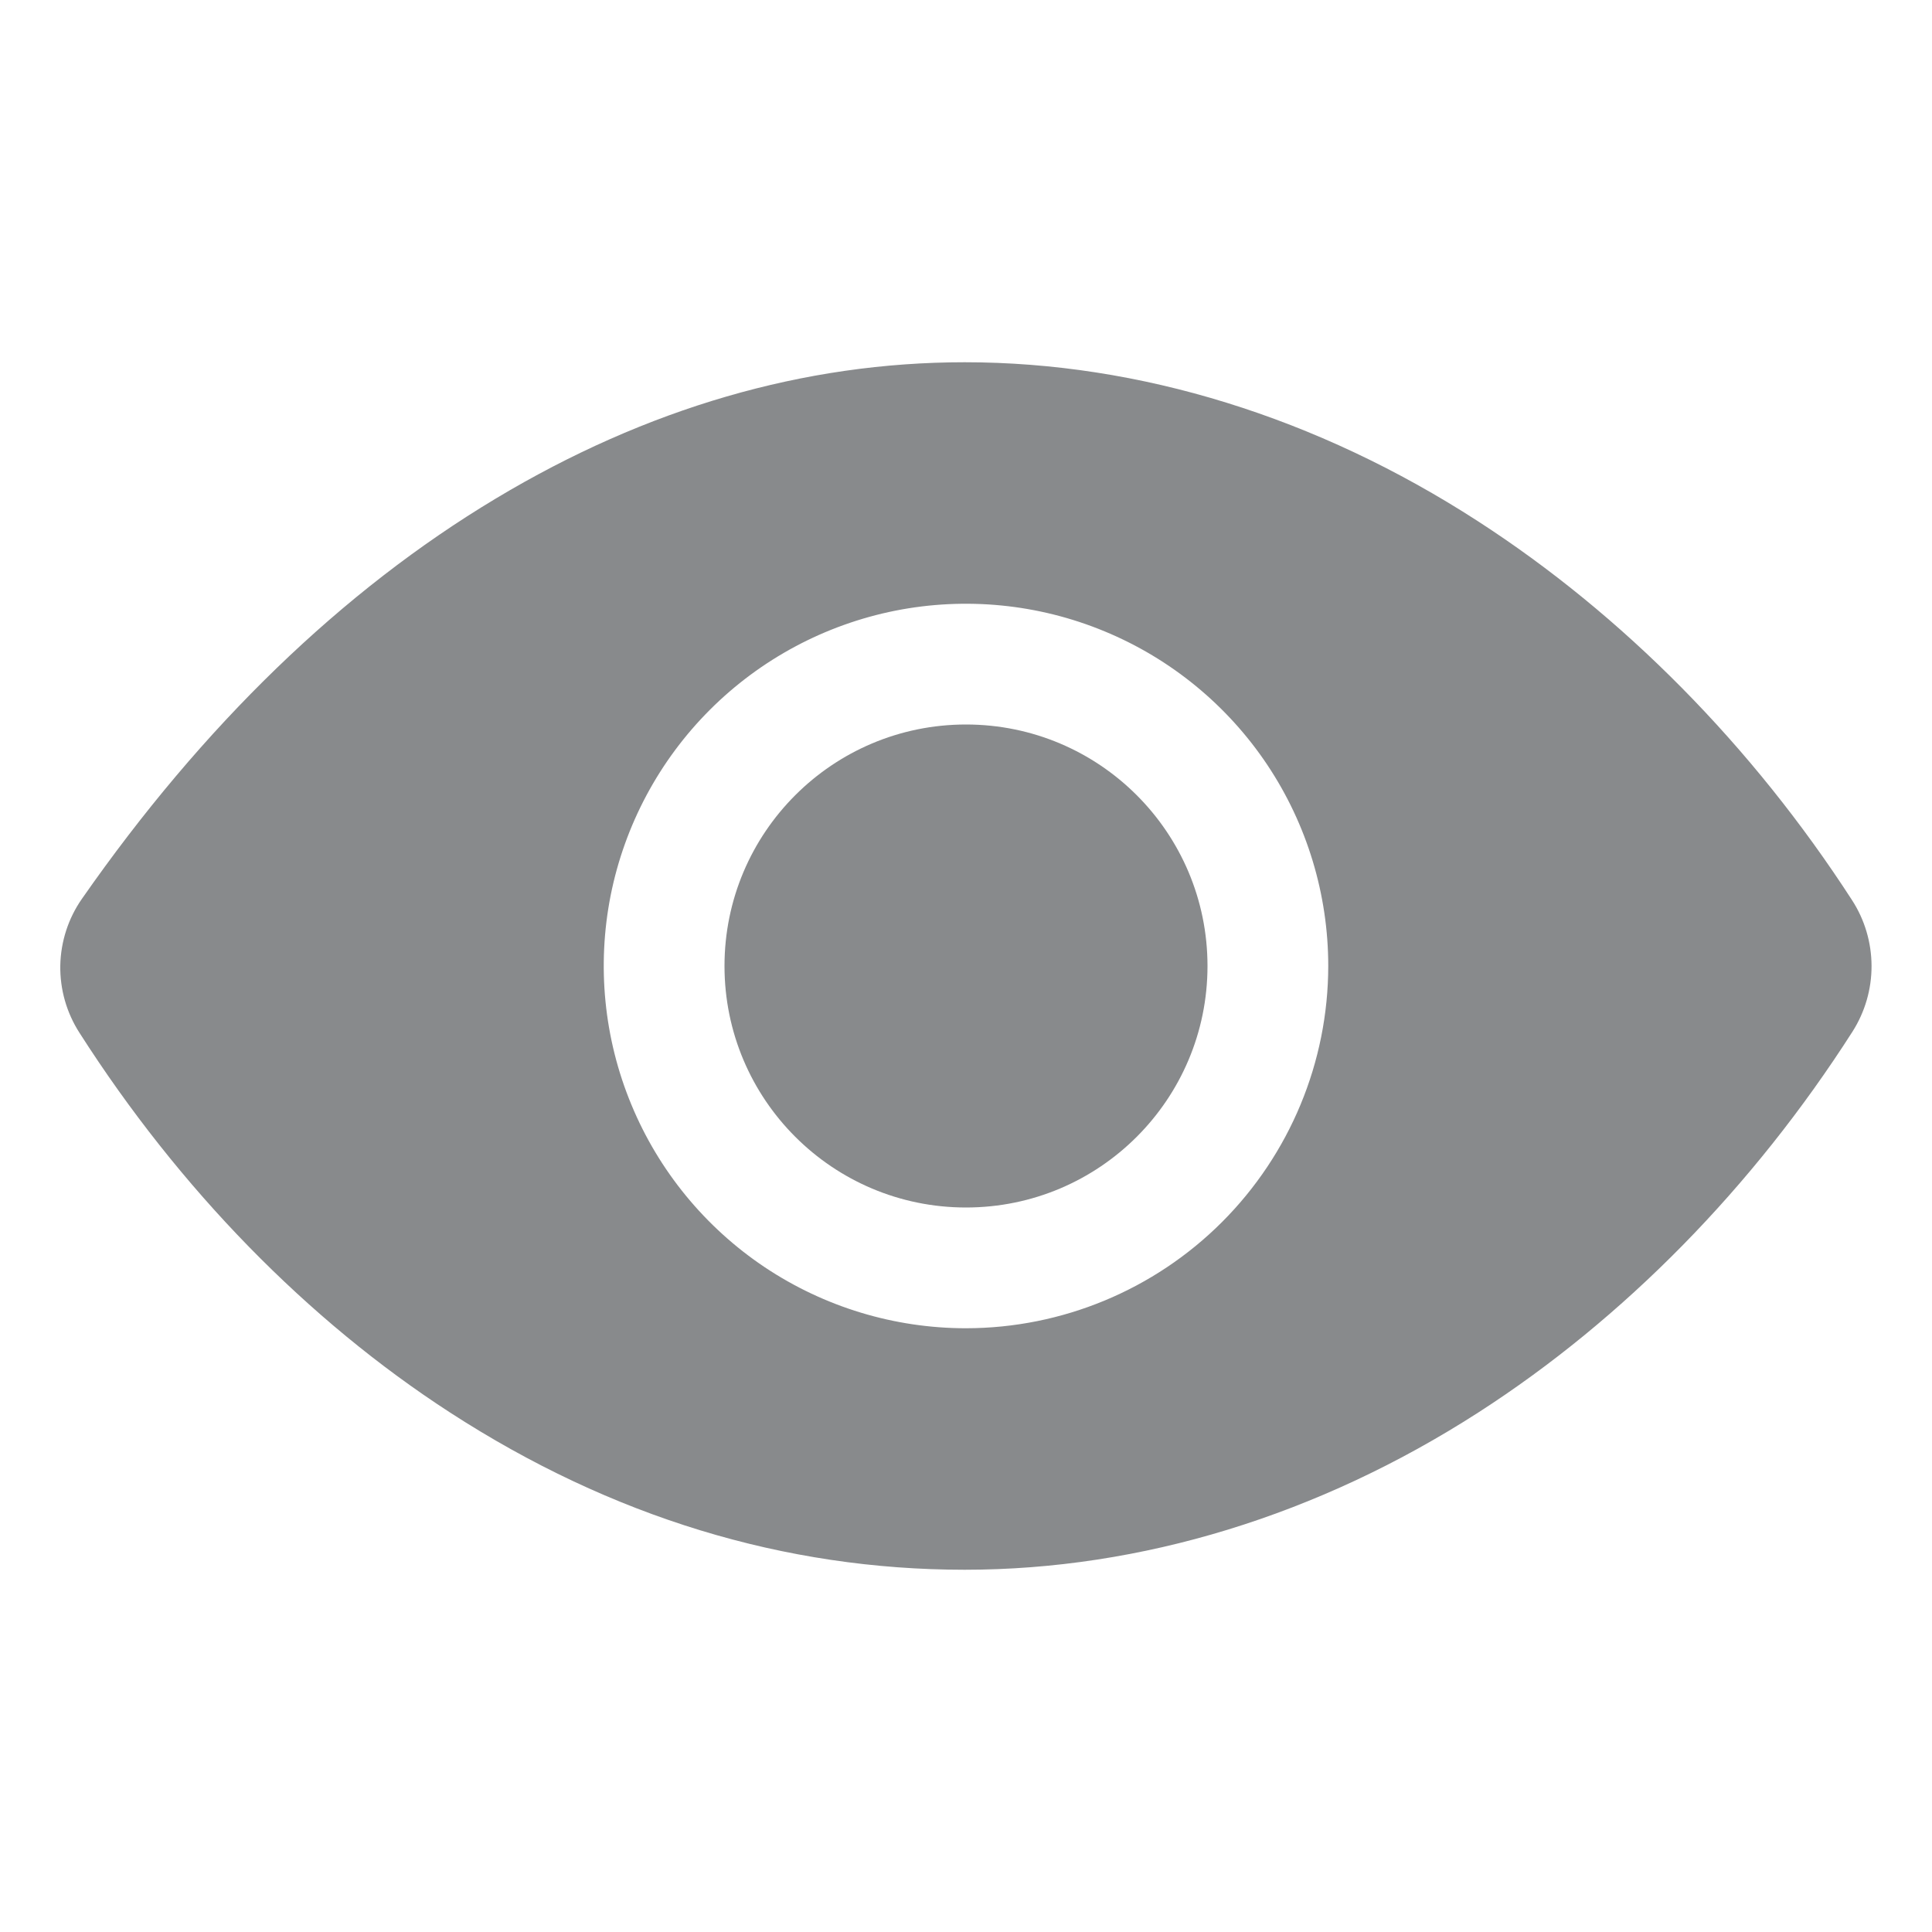
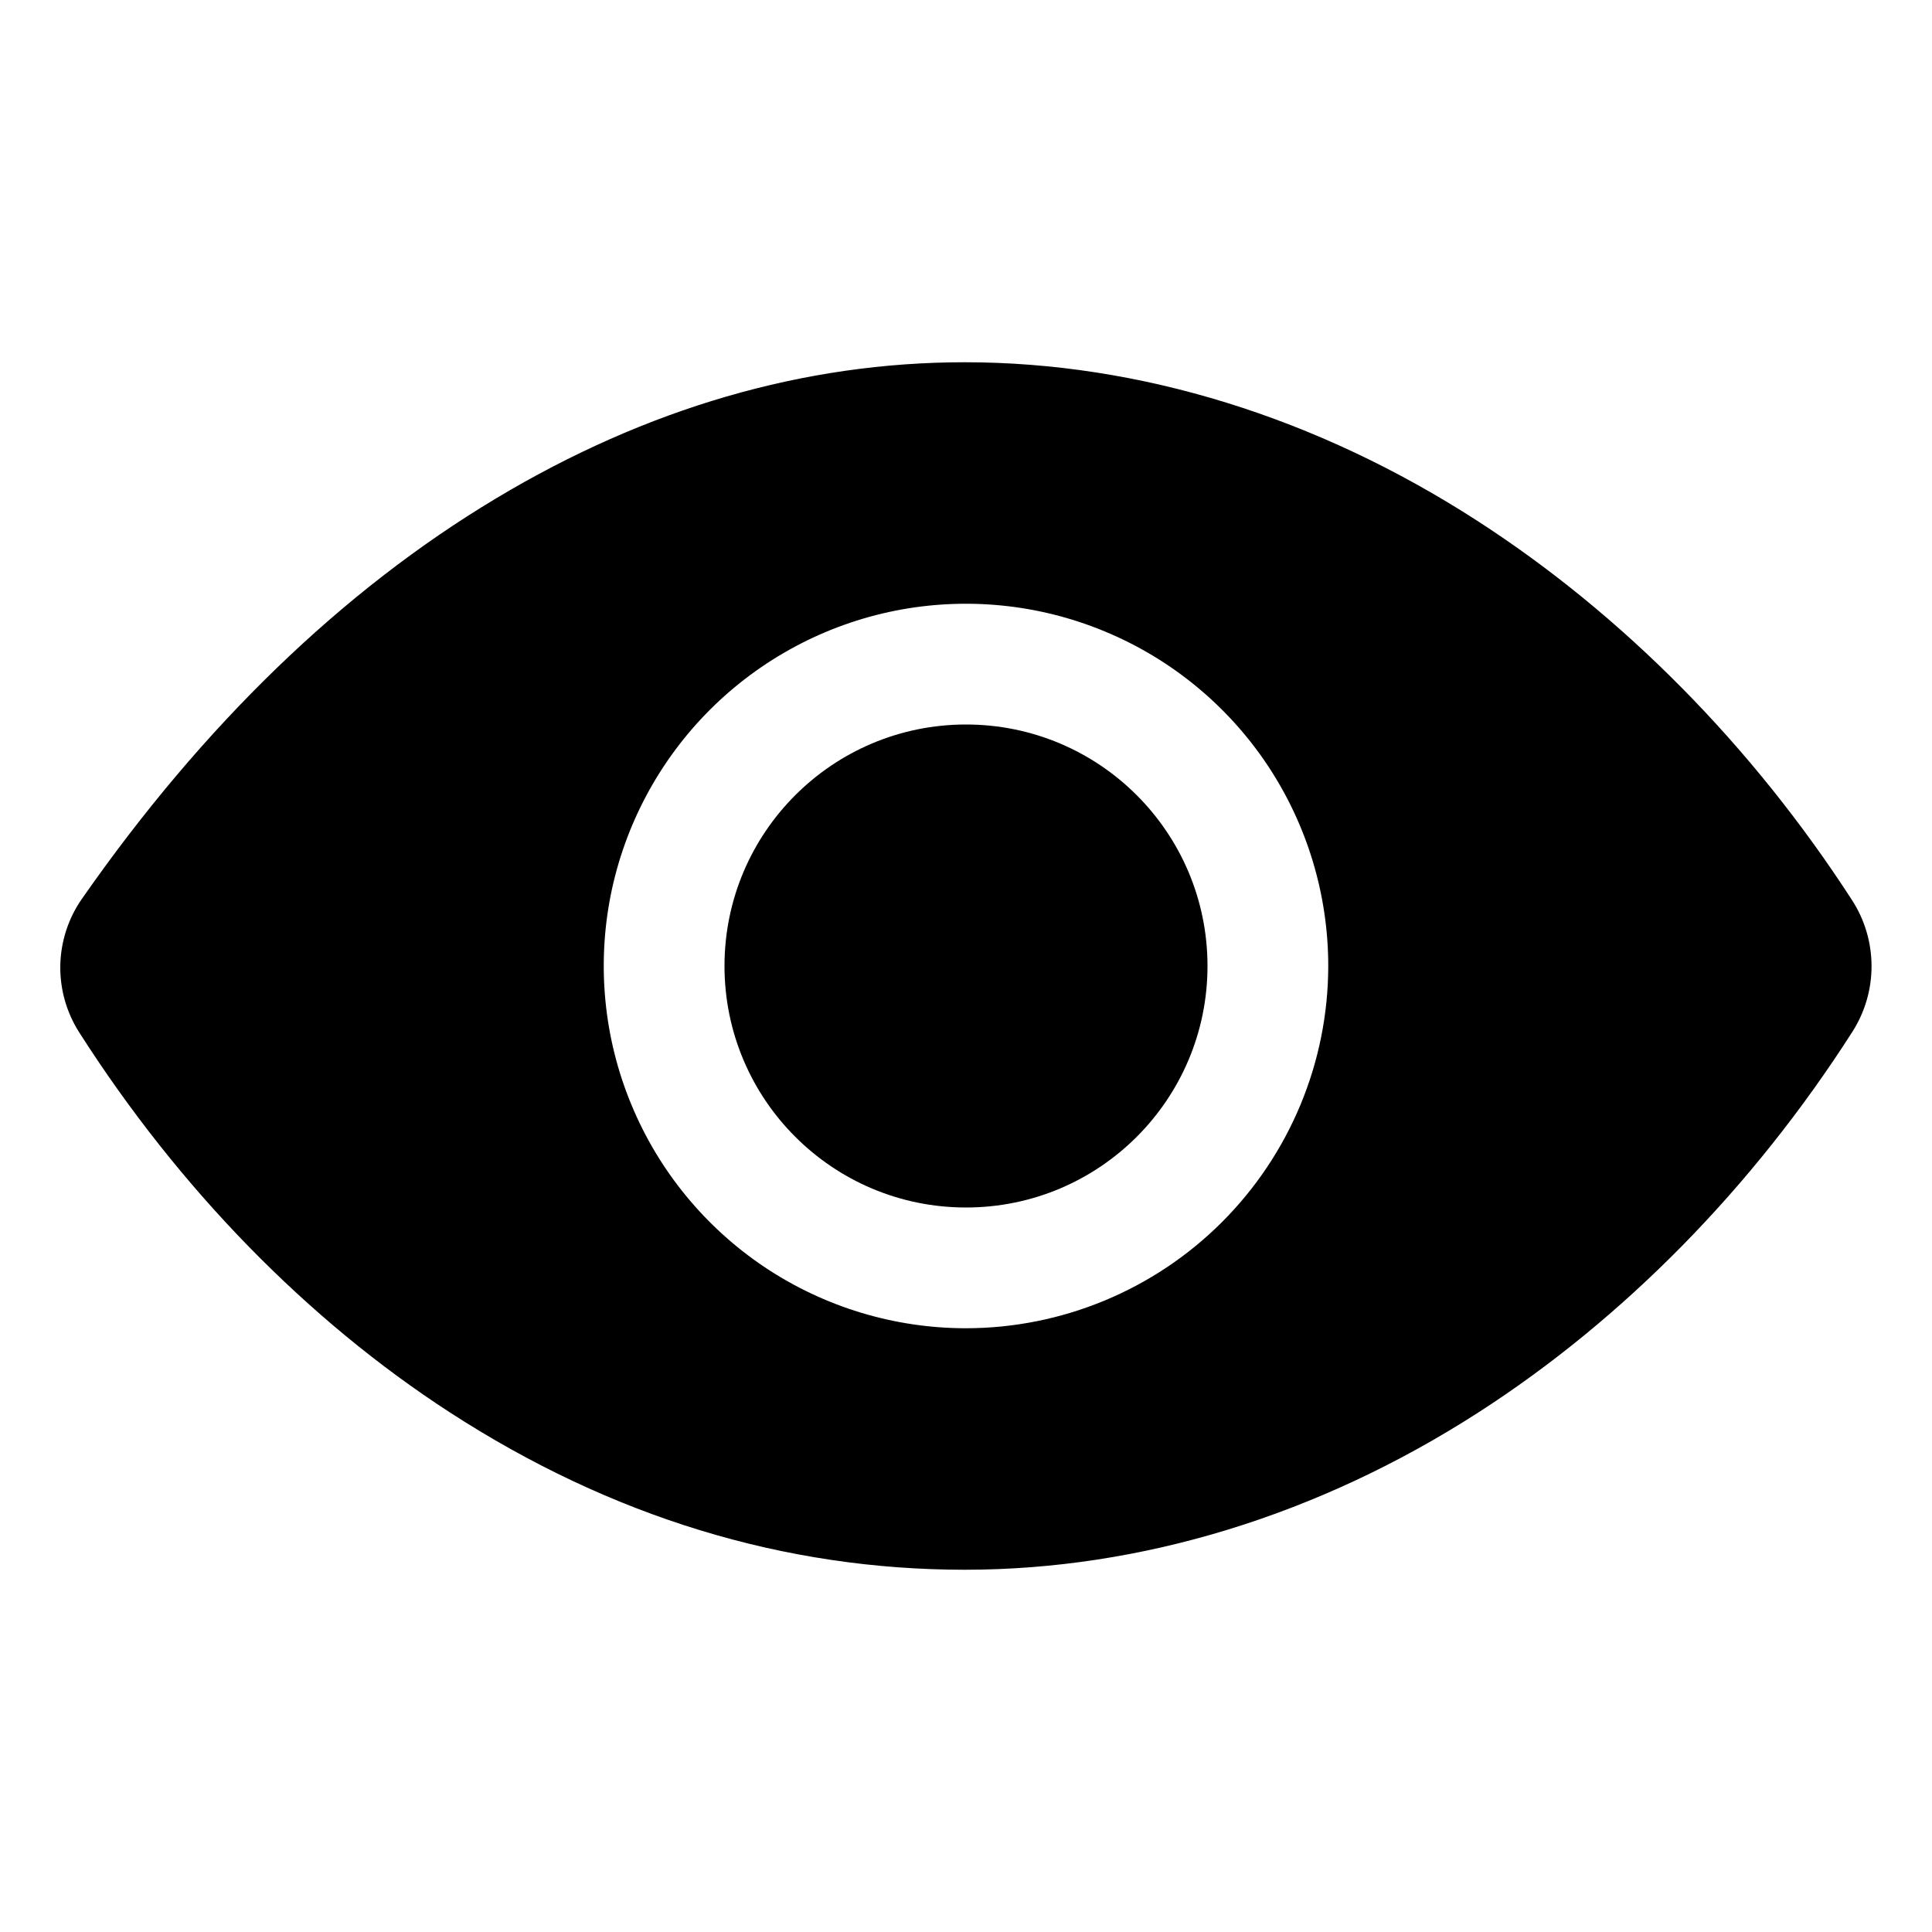
<svg xmlns="http://www.w3.org/2000/svg" width="24" height="24" viewBox="0 0 24 24" fill="none">
-   <path d="M12 15C13.657 15 15 13.657 15 12C15 10.343 13.657 9 12 9C10.343 9 9 10.343 9 12C9 13.657 10.343 15 12 15Z" fill="#888A8C" />
-   <path d="M23.008 11.184C21.768 9.266 20.159 7.637 18.355 6.472C16.359 5.182 14.156 4.5 11.984 4.5C9.991 4.5 8.031 5.07 6.159 6.193C4.25 7.338 2.52 9.011 1.018 11.165C0.848 11.408 0.755 11.697 0.749 11.993C0.744 12.29 0.827 12.581 0.988 12.831C2.226 14.768 3.819 16.4 5.594 17.549C7.594 18.844 9.745 19.5 11.984 19.5C14.174 19.5 16.381 18.824 18.368 17.544C20.171 16.383 21.777 14.748 23.013 12.814C23.168 12.57 23.25 12.287 23.249 11.998C23.248 11.71 23.165 11.427 23.008 11.184ZM12 16.5C11.11 16.5 10.24 16.236 9.5 15.742C8.76 15.247 8.183 14.544 7.843 13.722C7.502 12.9 7.413 11.995 7.586 11.122C7.76 10.249 8.189 9.447 8.818 8.818C9.447 8.189 10.249 7.76 11.122 7.586C11.995 7.413 12.9 7.502 13.722 7.843C14.544 8.183 15.247 8.76 15.742 9.5C16.236 10.24 16.5 11.11 16.5 12C16.499 13.193 16.024 14.337 15.18 15.181C14.337 16.024 13.193 16.499 12 16.5Z" fill="#888A8C" />
+   <path d="M12 15C13.657 15 15 13.657 15 12C15 10.343 13.657 9 12 9C10.343 9 9 10.343 9 12C9 13.657 10.343 15 12 15Z" fill="currentColor" />
+   <path d="M23.008 11.184C21.768 9.266 20.159 7.637 18.355 6.472C16.359 5.182 14.156 4.5 11.984 4.5C9.991 4.5 8.031 5.07 6.159 6.193C4.25 7.338 2.52 9.011 1.018 11.165C0.848 11.408 0.755 11.697 0.749 11.993C0.744 12.29 0.827 12.581 0.988 12.831C2.226 14.768 3.819 16.4 5.594 17.549C7.594 18.844 9.745 19.5 11.984 19.5C14.174 19.5 16.381 18.824 18.368 17.544C20.171 16.383 21.777 14.748 23.013 12.814C23.168 12.57 23.25 12.287 23.249 11.998C23.248 11.71 23.165 11.427 23.008 11.184ZM12 16.5C11.11 16.5 10.24 16.236 9.5 15.742C8.76 15.247 8.183 14.544 7.843 13.722C7.502 12.9 7.413 11.995 7.586 11.122C7.76 10.249 8.189 9.447 8.818 8.818C9.447 8.189 10.249 7.76 11.122 7.586C11.995 7.413 12.9 7.502 13.722 7.843C14.544 8.183 15.247 8.76 15.742 9.5C16.236 10.24 16.5 11.11 16.5 12C16.499 13.193 16.024 14.337 15.18 15.181C14.337 16.024 13.193 16.499 12 16.5Z" fill="currentColor" />
</svg>
